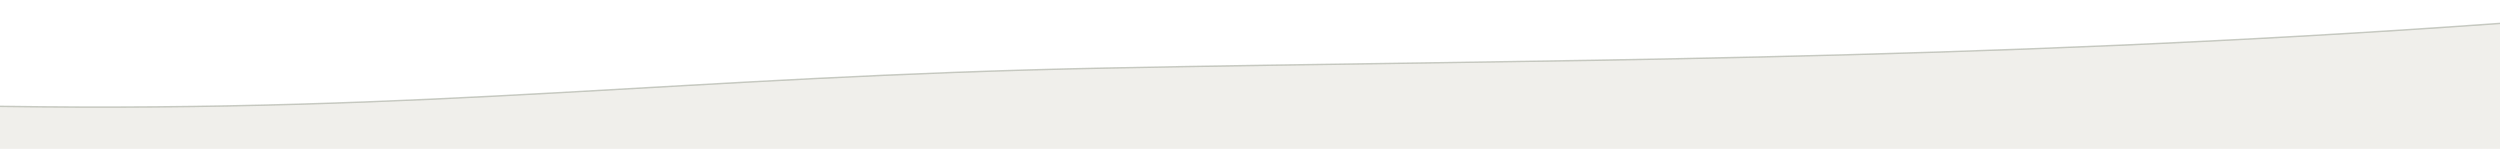
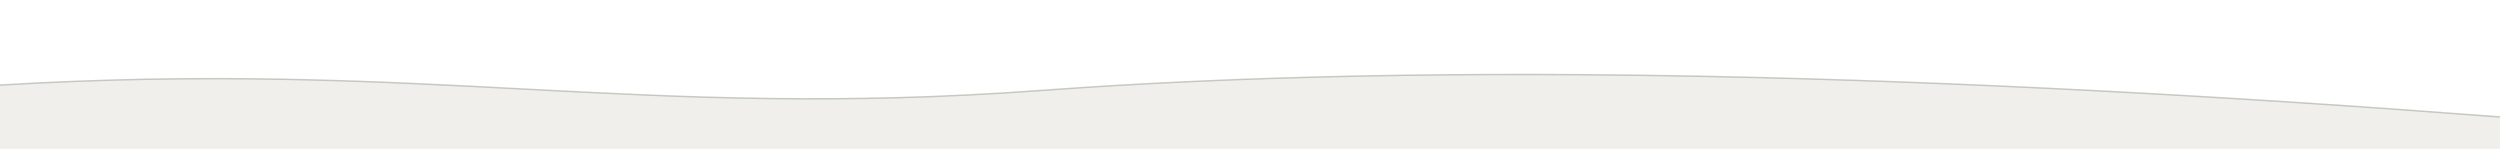
<svg xmlns="http://www.w3.org/2000/svg" viewBox="0 0 2351 140" preserveAspectRatio="none">
-   <path d="M0 100C410 106 640 72 1040 64S1850 58 2351 22V140H0Z" fill="#f0efeb" />
-   <path d="M0 100C410 106 640 72 1040 64S1850 58 2351 22" fill="none" stroke="#899080" stroke-width="1.4" opacity=".45" />
+   <path d="M0 80C400 56 600 113 980 85S1830 70 2351 110V140H0Z" fill="#f0efeb" />
+   <path d="M0 80C400 56 600 113 980 85S1830 70 2351 110" fill="none" stroke="#899080" stroke-width="1.4" opacity=".45" />
</svg>
